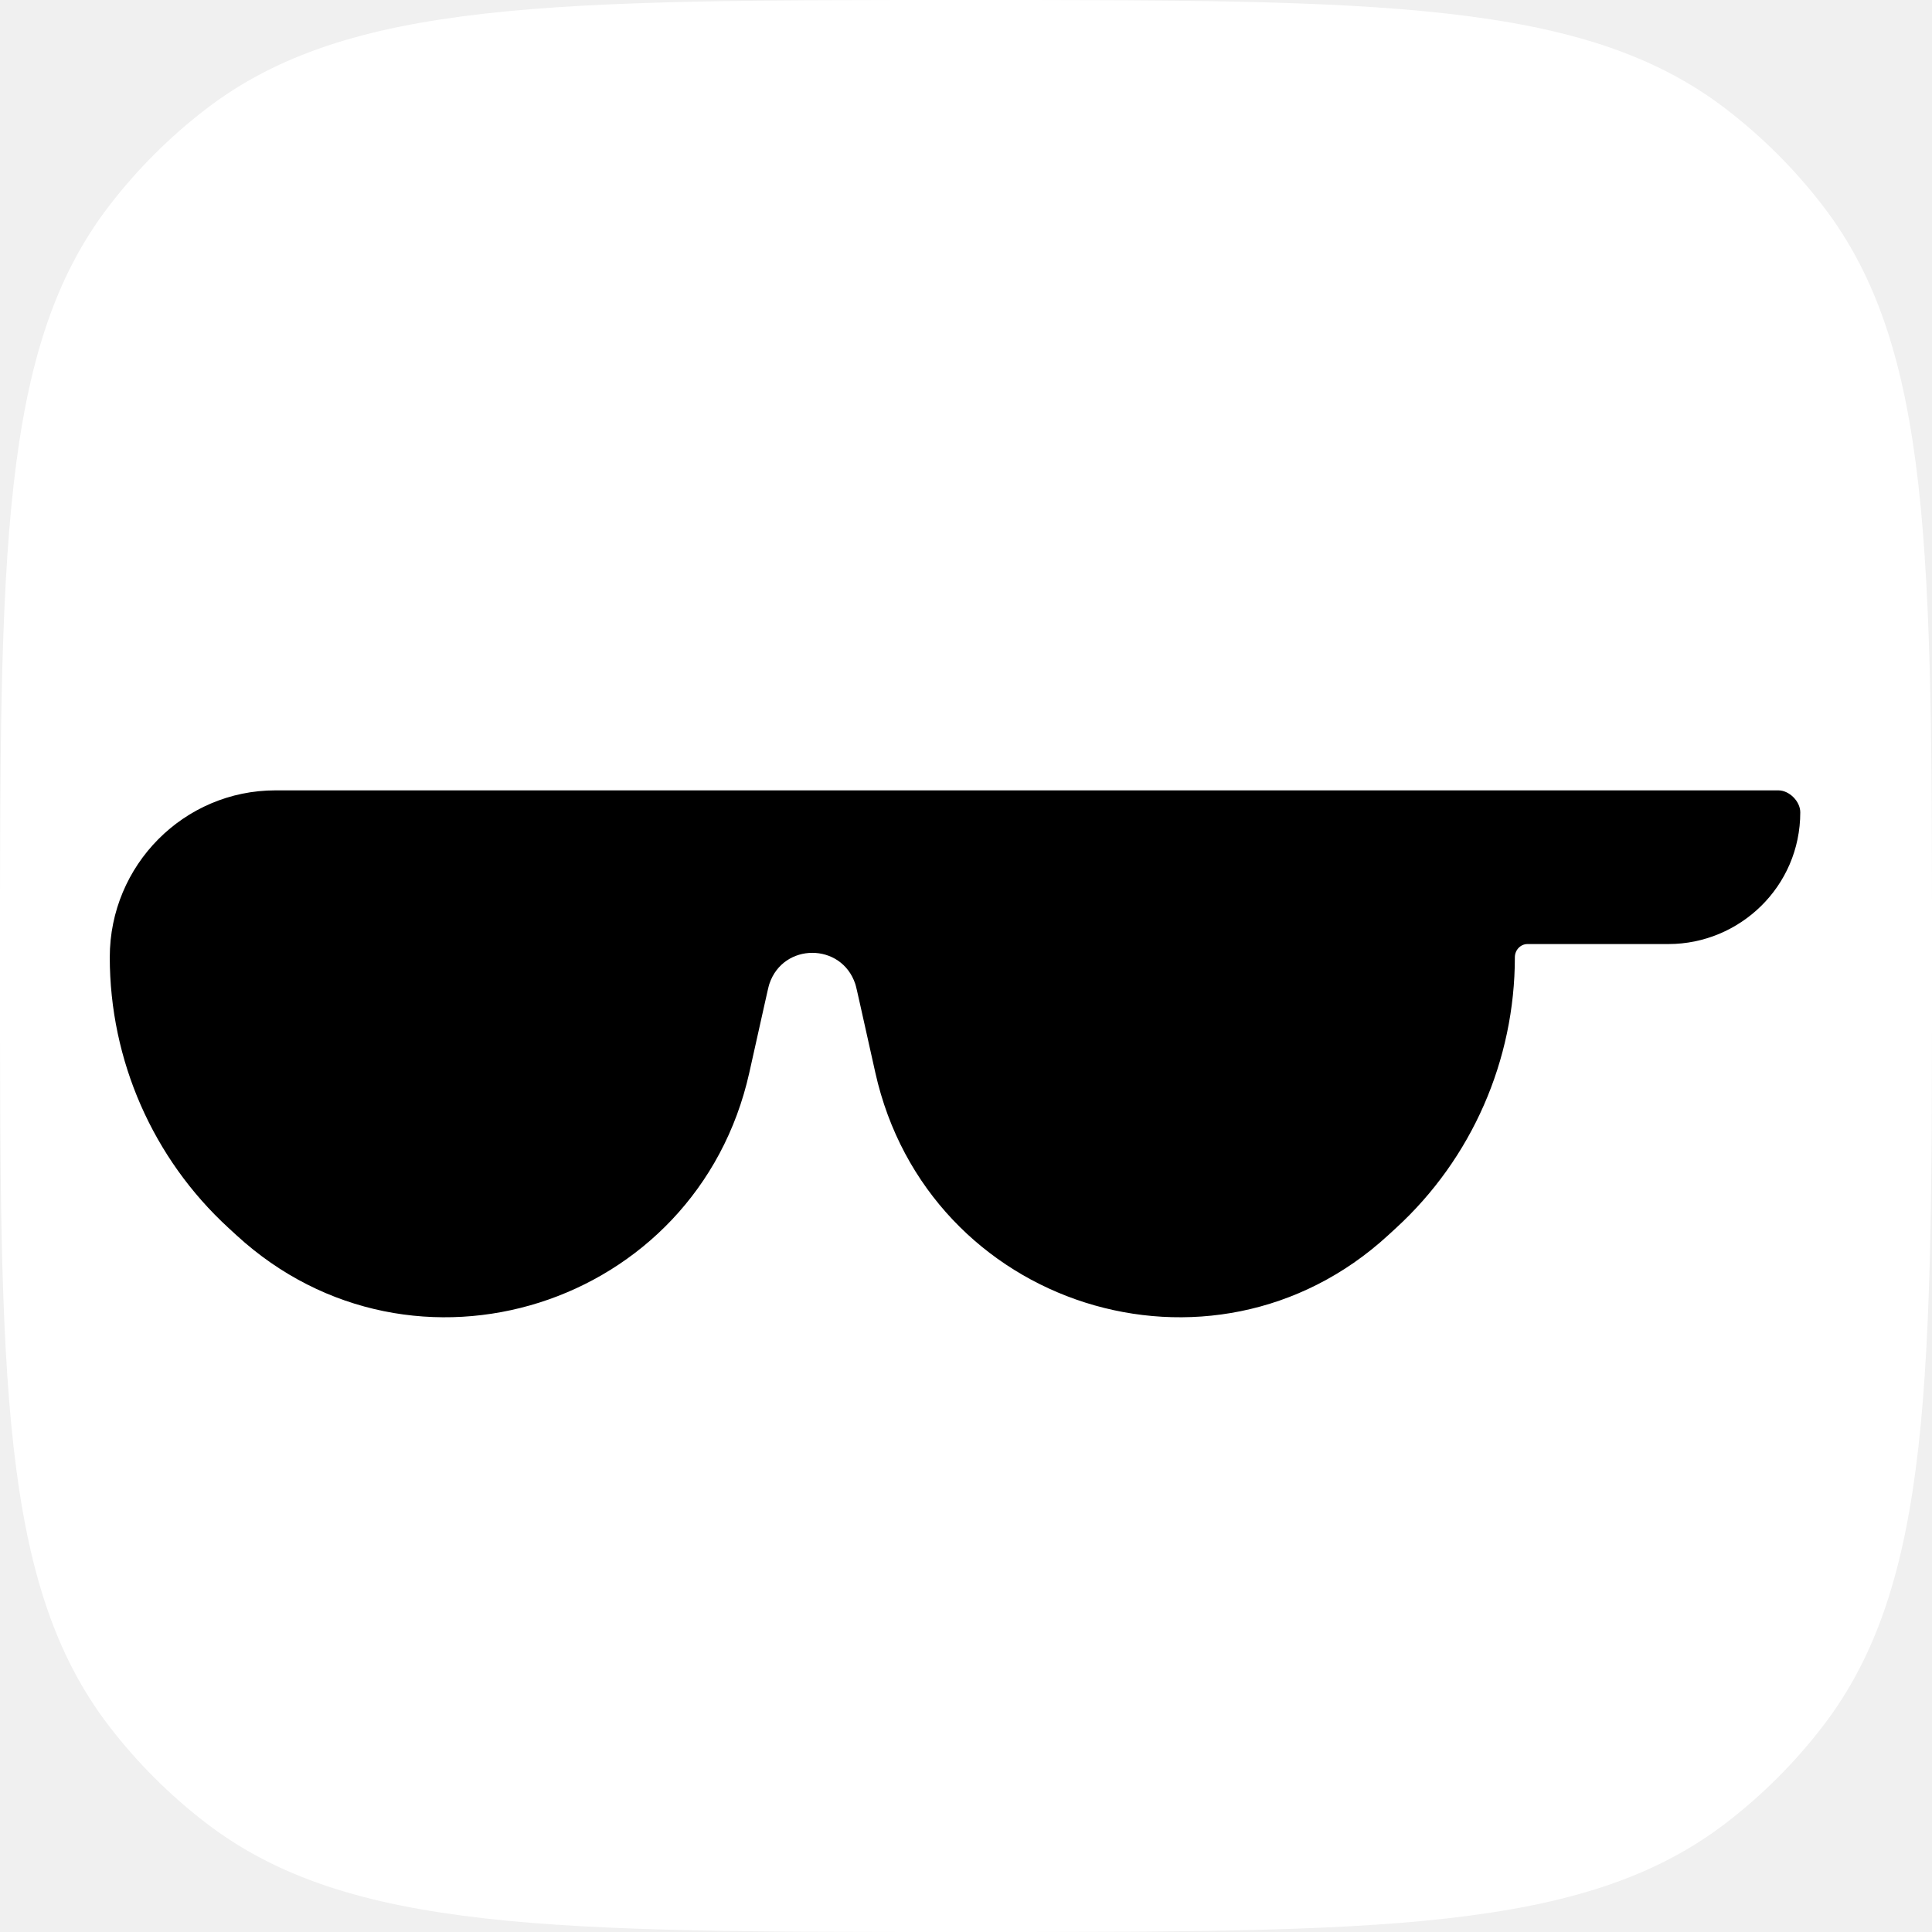
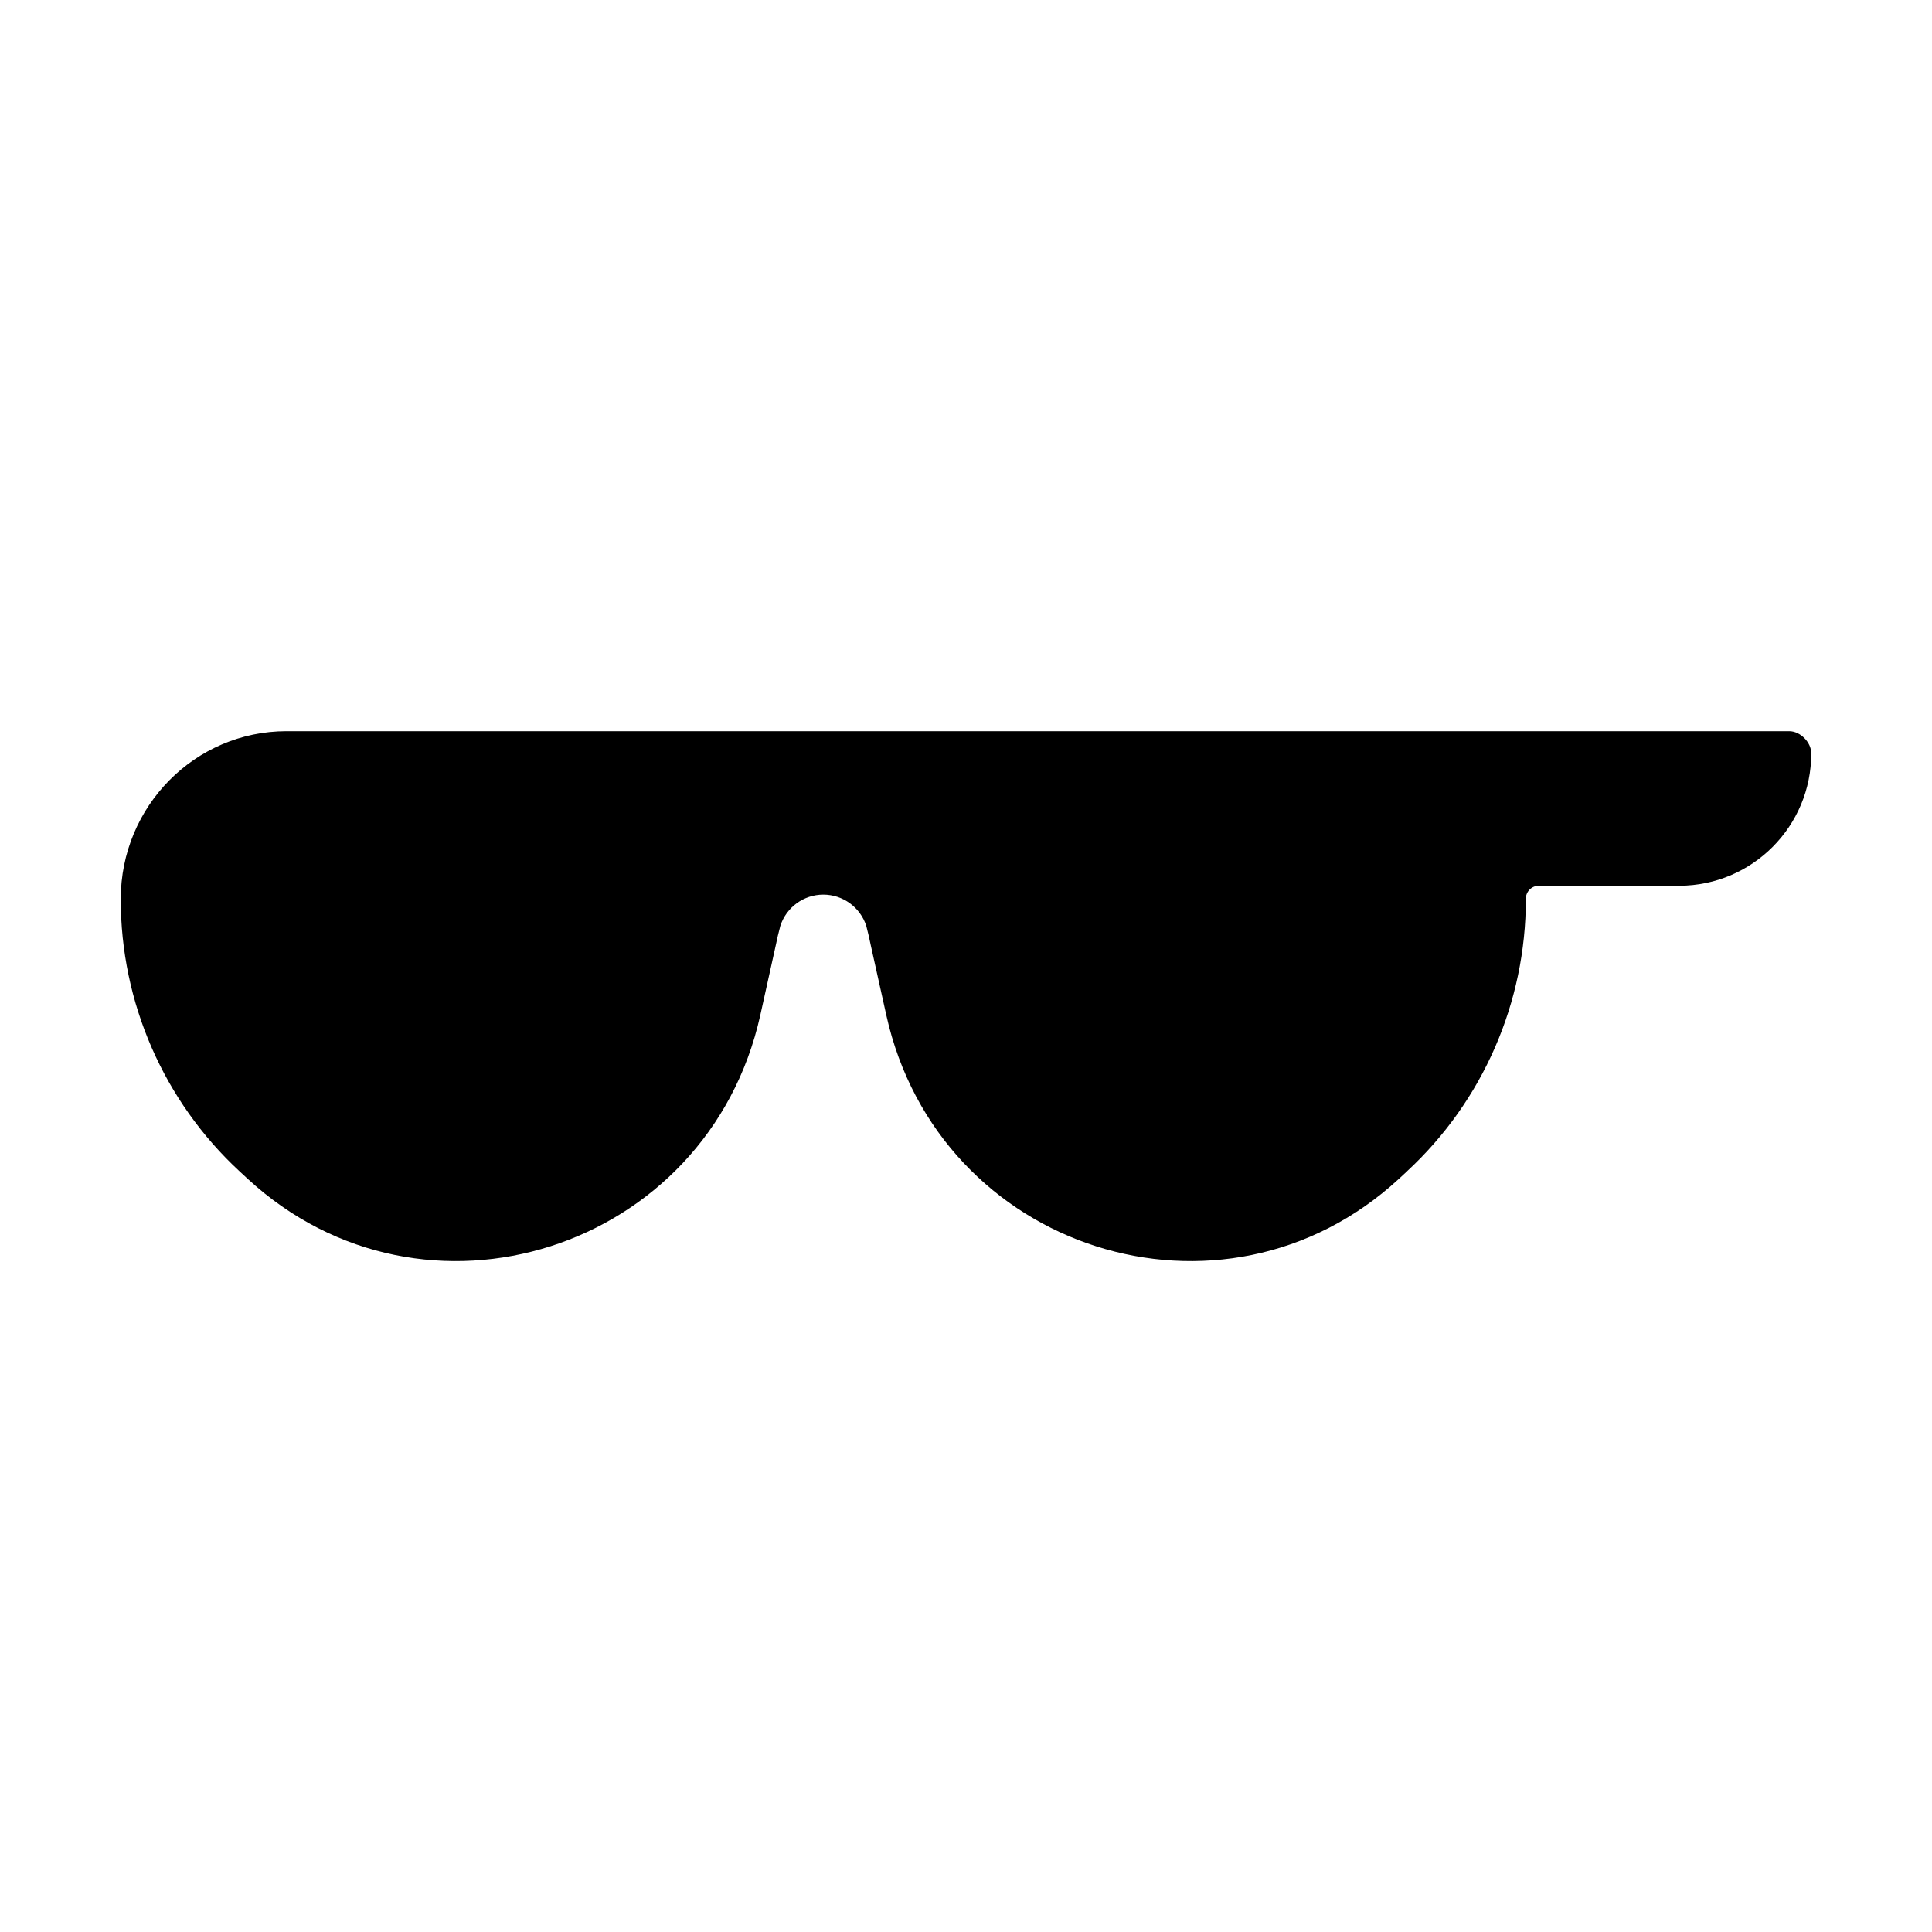
- <svg xmlns="http://www.w3.org/2000/svg" width="88" height="88" viewBox="0 0 88 88" fill="none">
-   <g clip-path="url(#clip0_5_1031)">
-     <g clip-path="url(#clip1_5_1031)">
-       <path d="M0 44C0 25.235 0 15.853 4.96 9.39C6.236 7.726 7.726 6.236 9.39 4.96C15.853 0 25.235 0 44 0C62.765 0 72.147 0 78.61 4.96C80.274 6.236 81.764 7.726 83.04 9.39C88 15.853 88 25.235 88 44C88 62.765 88 72.147 83.04 78.61C81.764 80.274 80.274 81.764 78.61 83.04C72.147 88 62.765 88 44 88C25.235 88 15.853 88 9.39 83.04C7.726 81.764 6.236 80.274 4.96 78.61C0 72.147 0 62.765 0 44Z" fill="white" />
-       <path fill-rule="evenodd" clip-rule="evenodd" d="M63.592 55.93L63.223 56.269C55.193 63.638 42.253 59.532 39.87 48.858L39.17 45.721C39.05 45.185 38.991 44.917 38.956 44.814C38.324 42.929 35.676 42.929 35.044 44.814C35.009 44.917 34.95 45.185 34.83 45.721L34.13 48.858C31.747 59.532 18.807 63.638 10.777 56.269L10.408 55.93C6.963 52.769 5 48.293 5 43.6C5 39.403 8.379 36 12.548 36H46H81C81.5 36 82 36.5 82 37C82 40.393 79.227 43 76 43H69.577C69.254 43 69 43.276 69 43.6C69 48.293 67.037 52.769 63.592 55.93Z" fill="black" />
-     </g>
-   </g>
-   <defs>
-     <clipPath id="clip0_5_1031">
-       <rect width="88" height="88" fill="white" />
-     </clipPath>
-     <clipPath id="clip1_5_1031">
-       <rect width="88" height="88" fill="white" />
-     </clipPath>
-   </defs>
+ <svg xmlns="http://www.w3.org/2000/svg" width="32" height="32" fill="none" viewBox="0 0 32 32">
+   <path fill="#fff" d="M0 0h32v32H0z" />
+   <path fill="#000" fill-rule="evenodd" d="m23.306 19.4-.134.124c-2.92 2.694-7.626 1.192-8.492-2.71l-.255-1.147a5.494 5.494 0 0 0-.077-.332.748.748 0 0 0-1.423 0 5.624 5.624 0 0 0-.078.332l-.254 1.147c-.867 3.902-5.572 5.404-8.492 2.71l-.134-.124A6.135 6.135 0 0 1 2 14.89c0-1.534 1.229-2.779 2.745-2.779h24.891c.182 0 .364.183.364.366a2.19 2.19 0 0 1-2.182 2.194h-2.335a.215.215 0 0 0-.21.22 6.135 6.135 0 0 1-1.967 4.508Z" clip-rule="evenodd" />
</svg>
